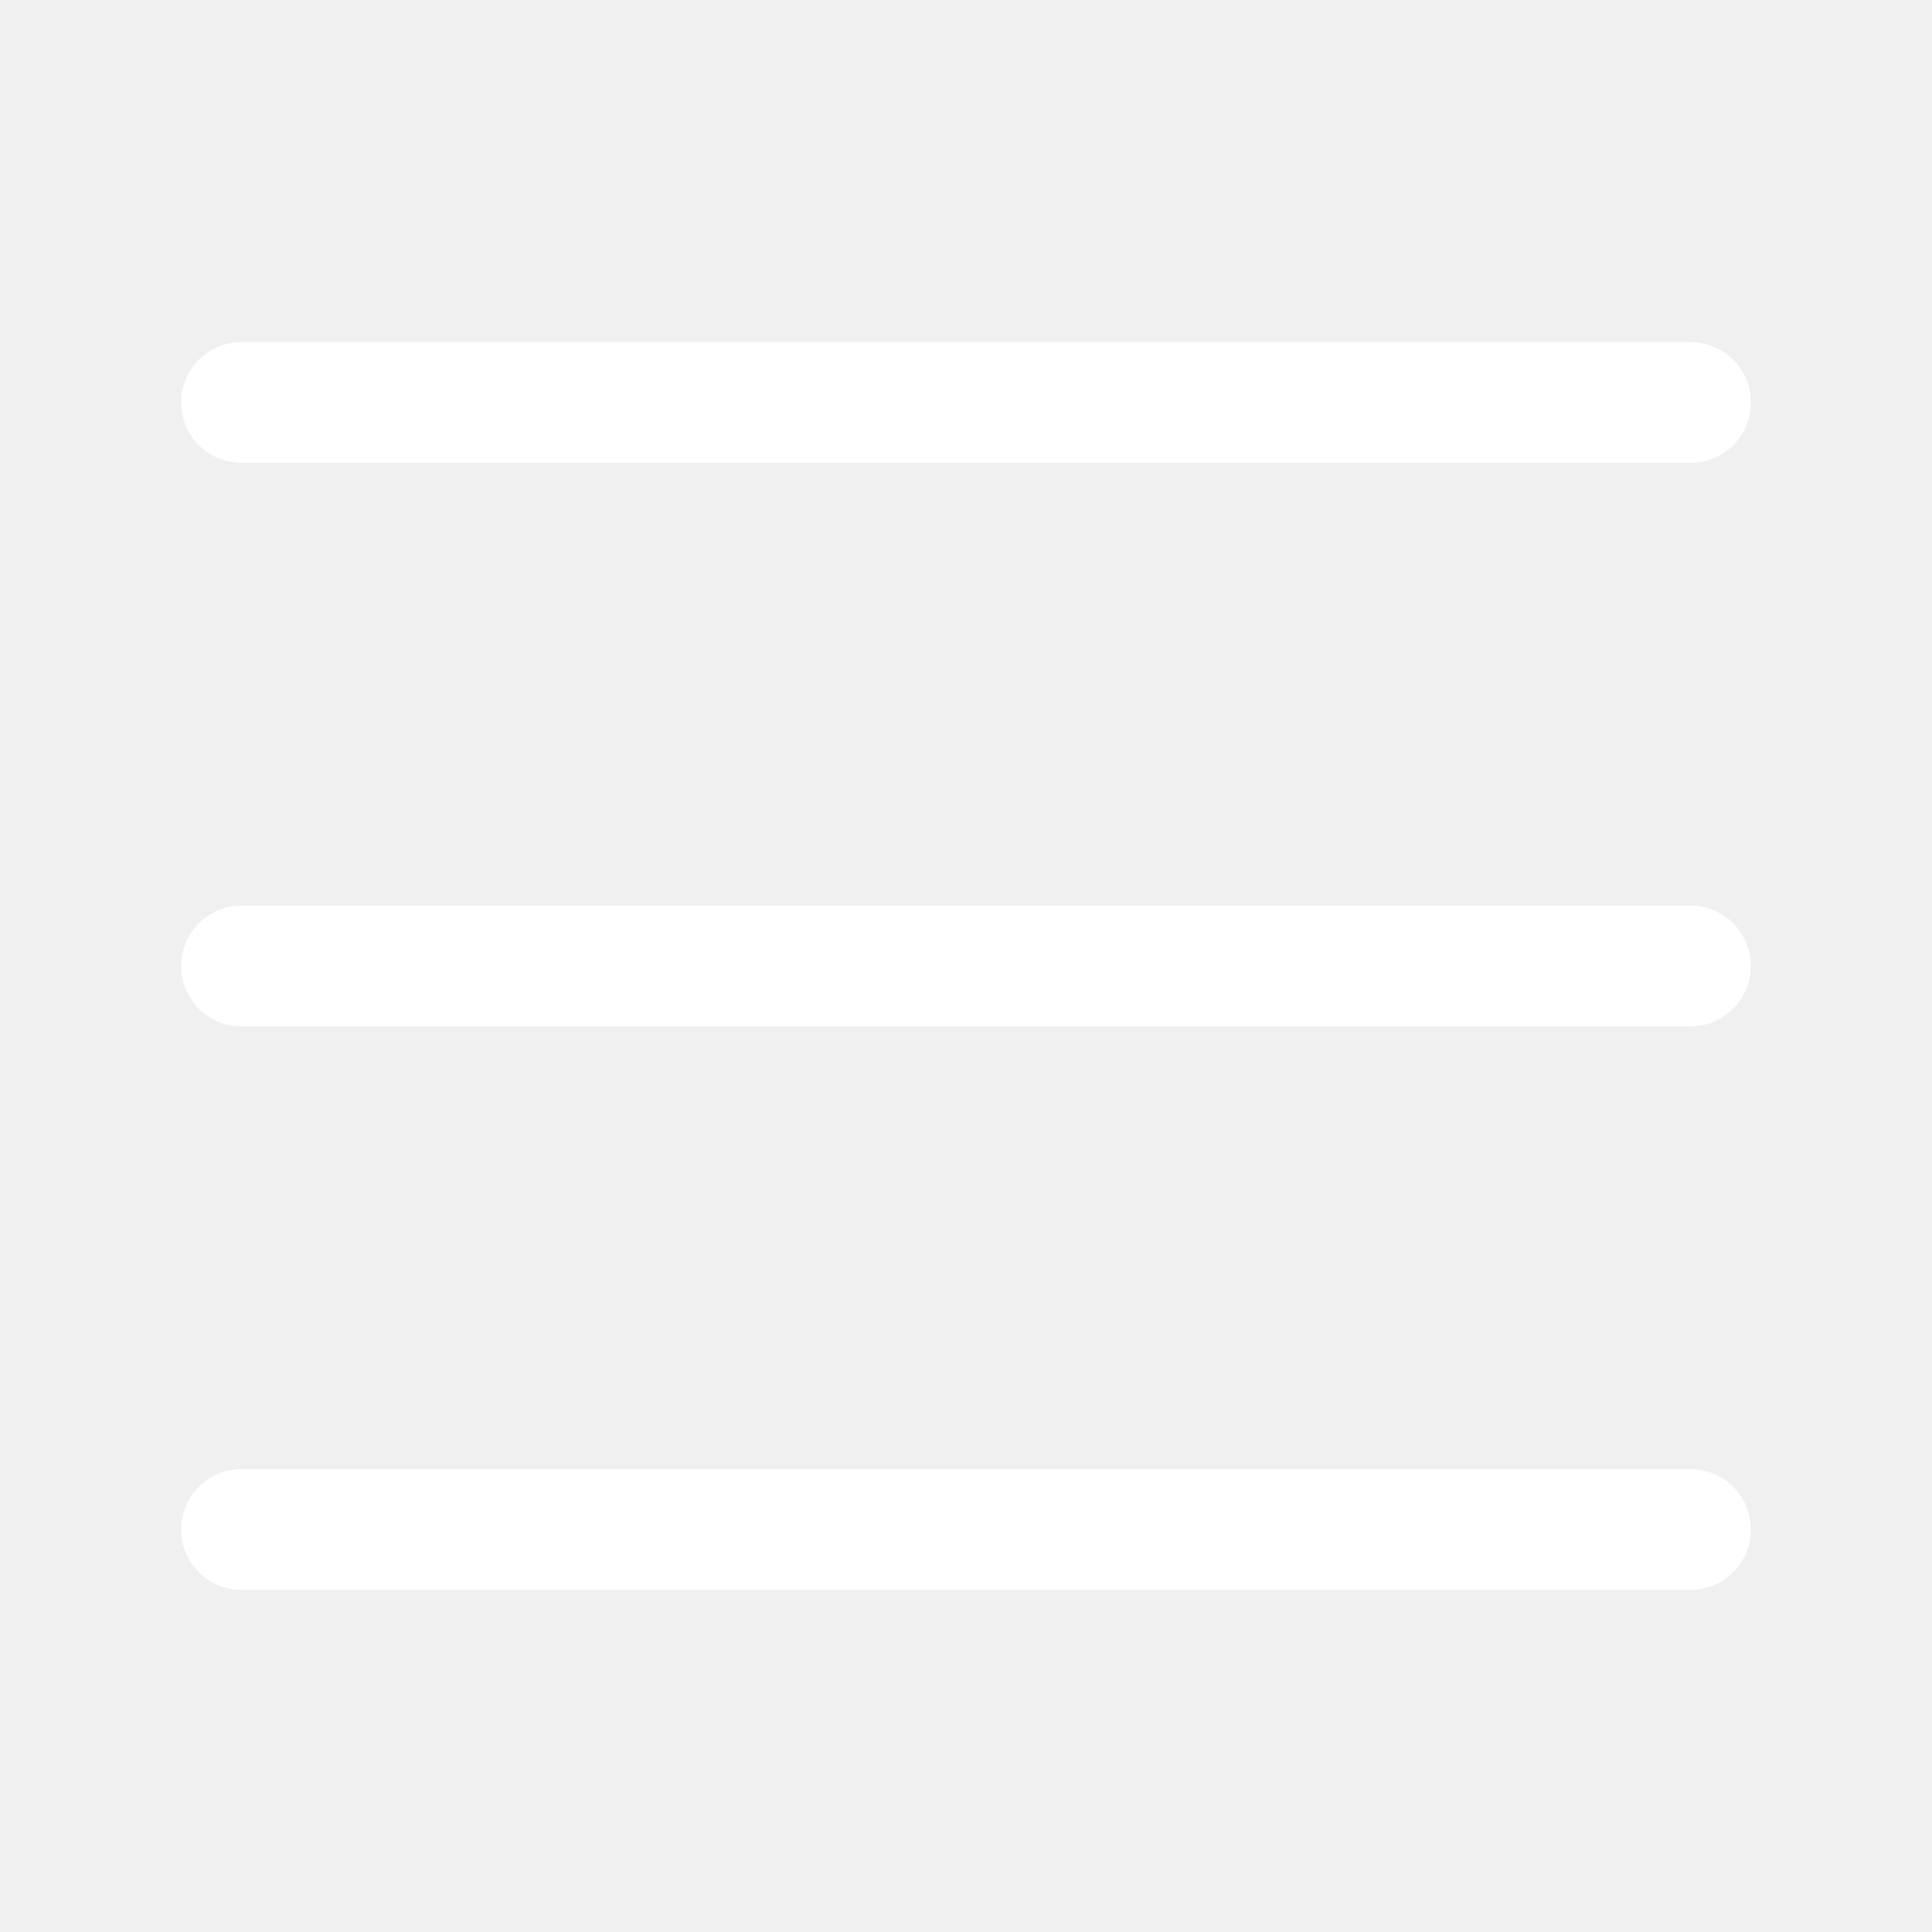
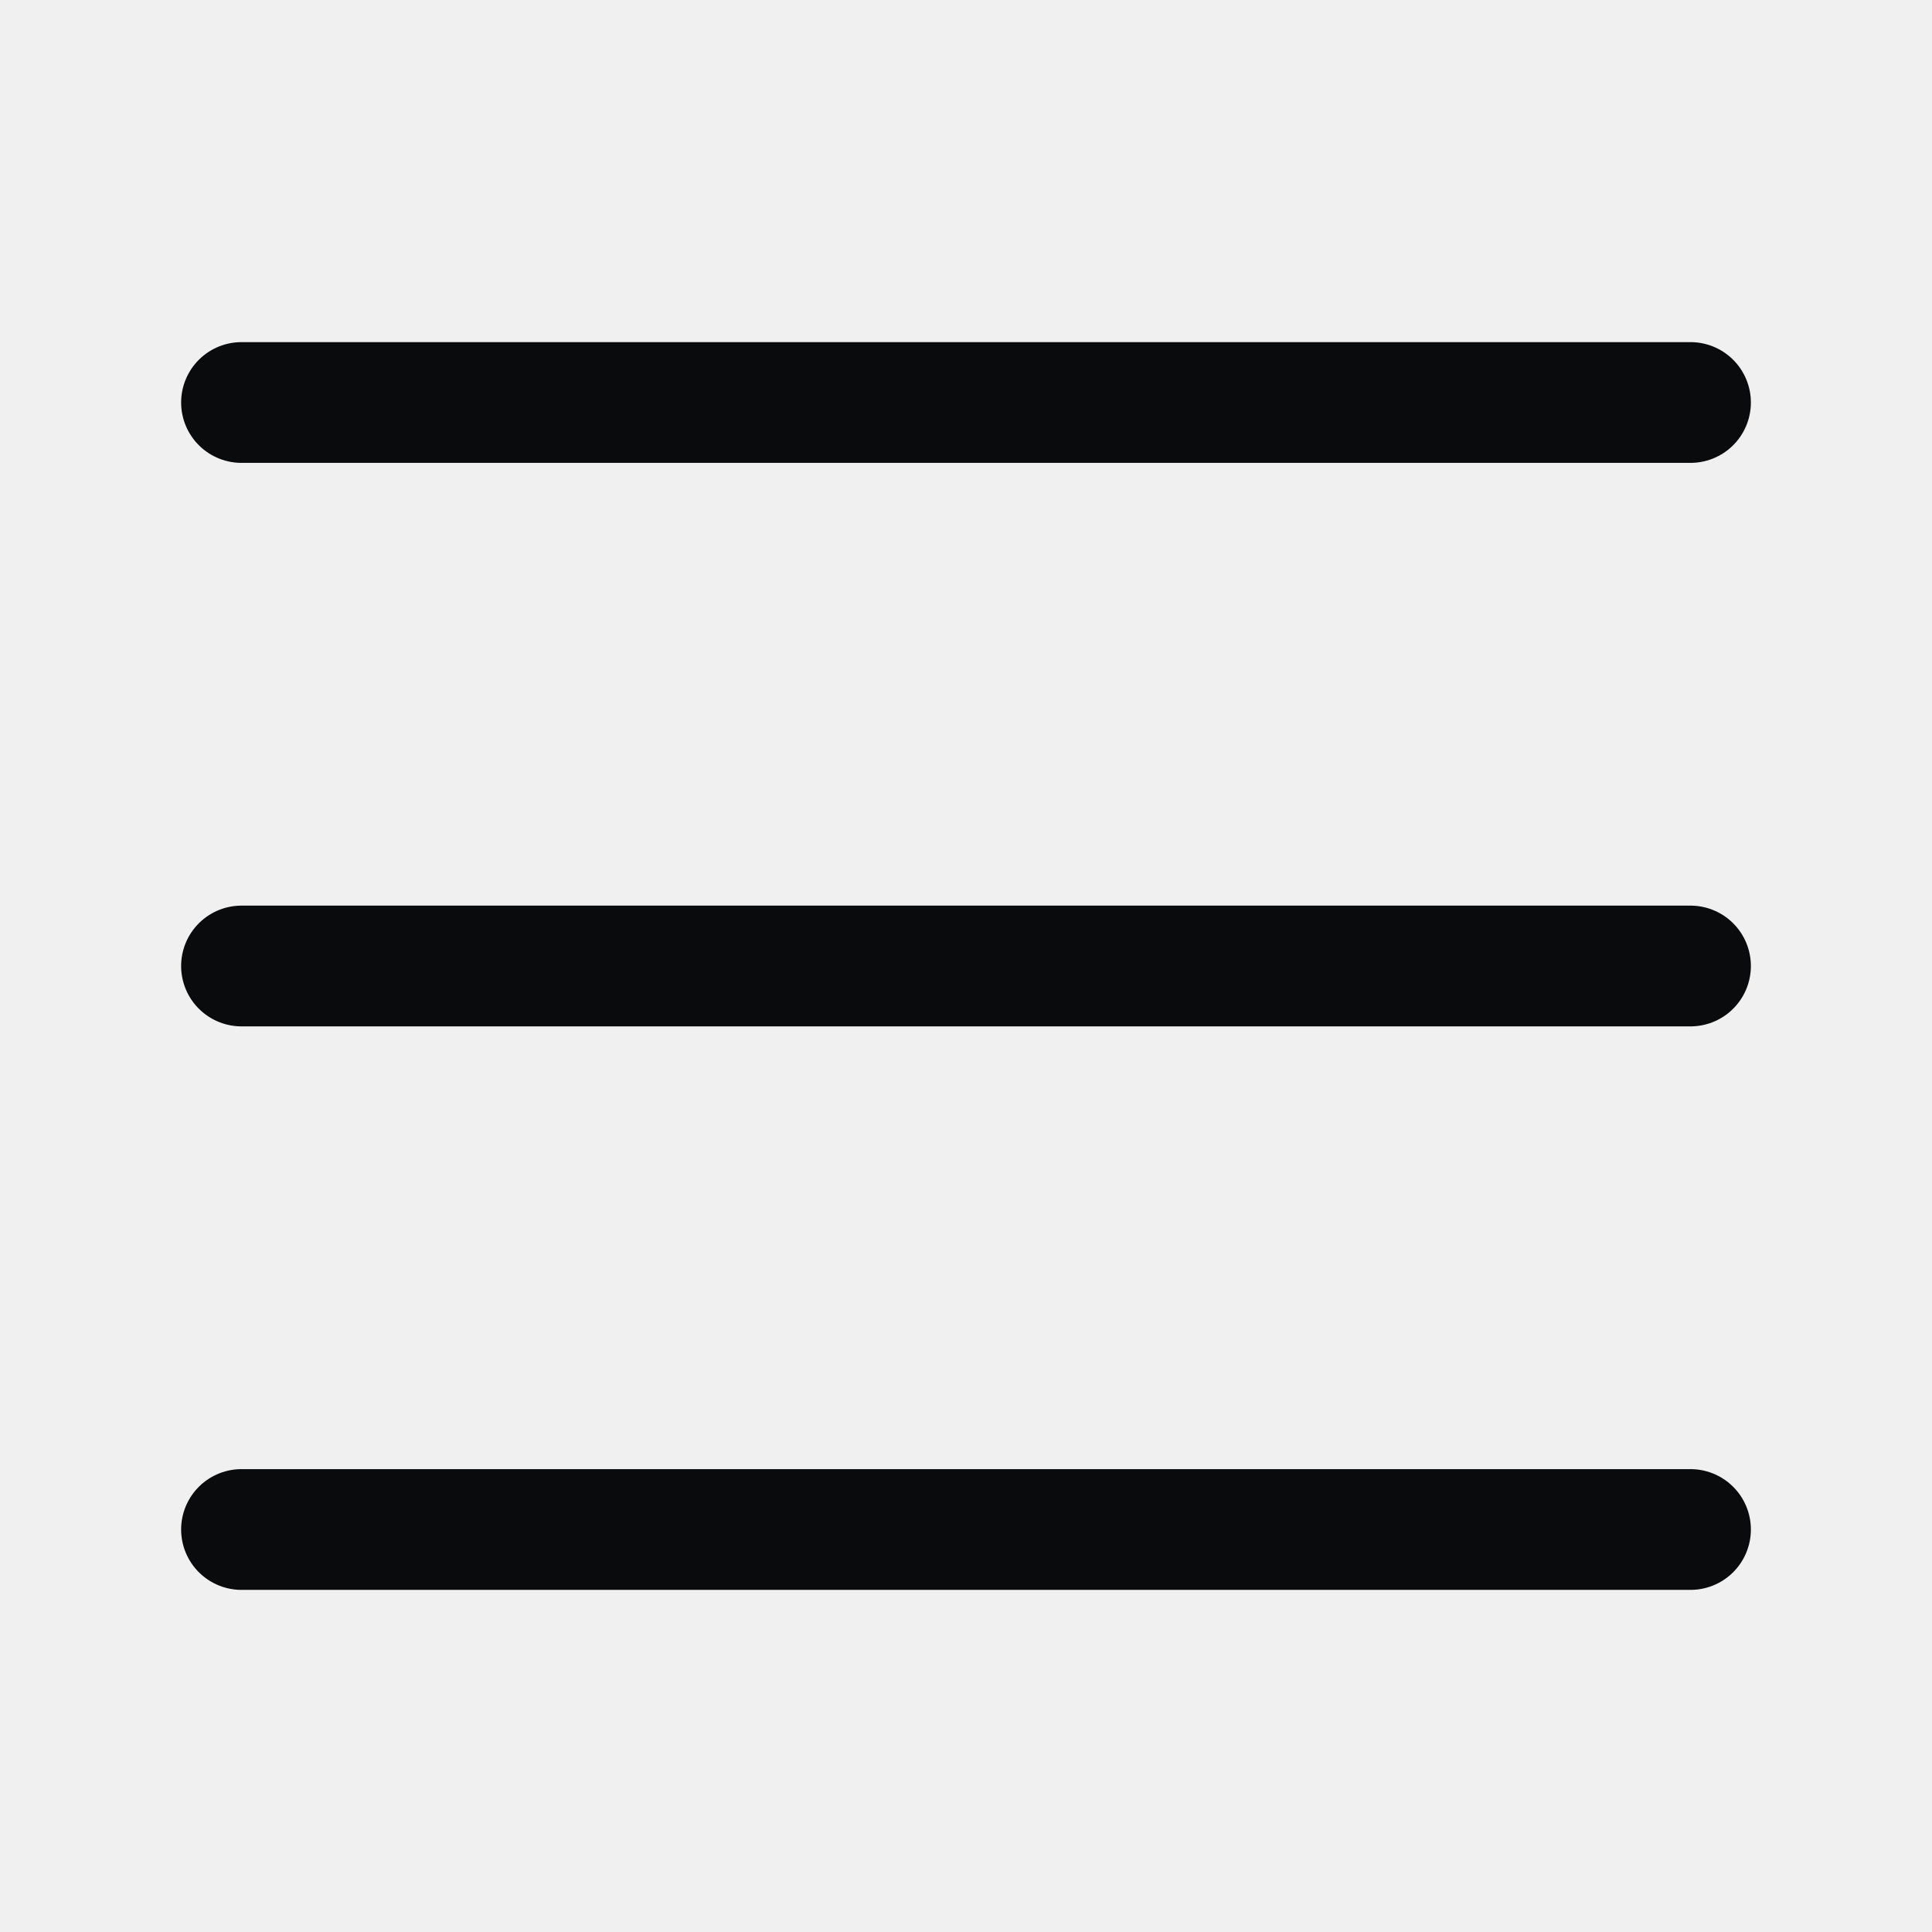
<svg xmlns="http://www.w3.org/2000/svg" width="24" height="24" viewBox="0 0 24 24" fill="none">
-   <path d="M3 5H21" stroke="white" stroke-width="1.5" stroke-linecap="round" stroke-linejoin="round" />
-   <path d="M3 12H21" stroke="white" stroke-width="1.5" stroke-linecap="round" stroke-linejoin="round" />
-   <path d="M3 19H21" stroke="white" stroke-width="1.5" stroke-linecap="round" stroke-linejoin="round" />
+   <path d="M3 5H21" stroke="#0A0B0D" stroke-width="1.5" stroke-linecap="round" stroke-linejoin="round" />
+   <path d="M3 12H21" stroke="#0A0B0D" stroke-width="1.5" stroke-linecap="round" stroke-linejoin="round" />
+   <path d="M3 19H21" stroke="#0A0B0D" stroke-width="1.5" stroke-linecap="round" stroke-linejoin="round" />
</svg>
